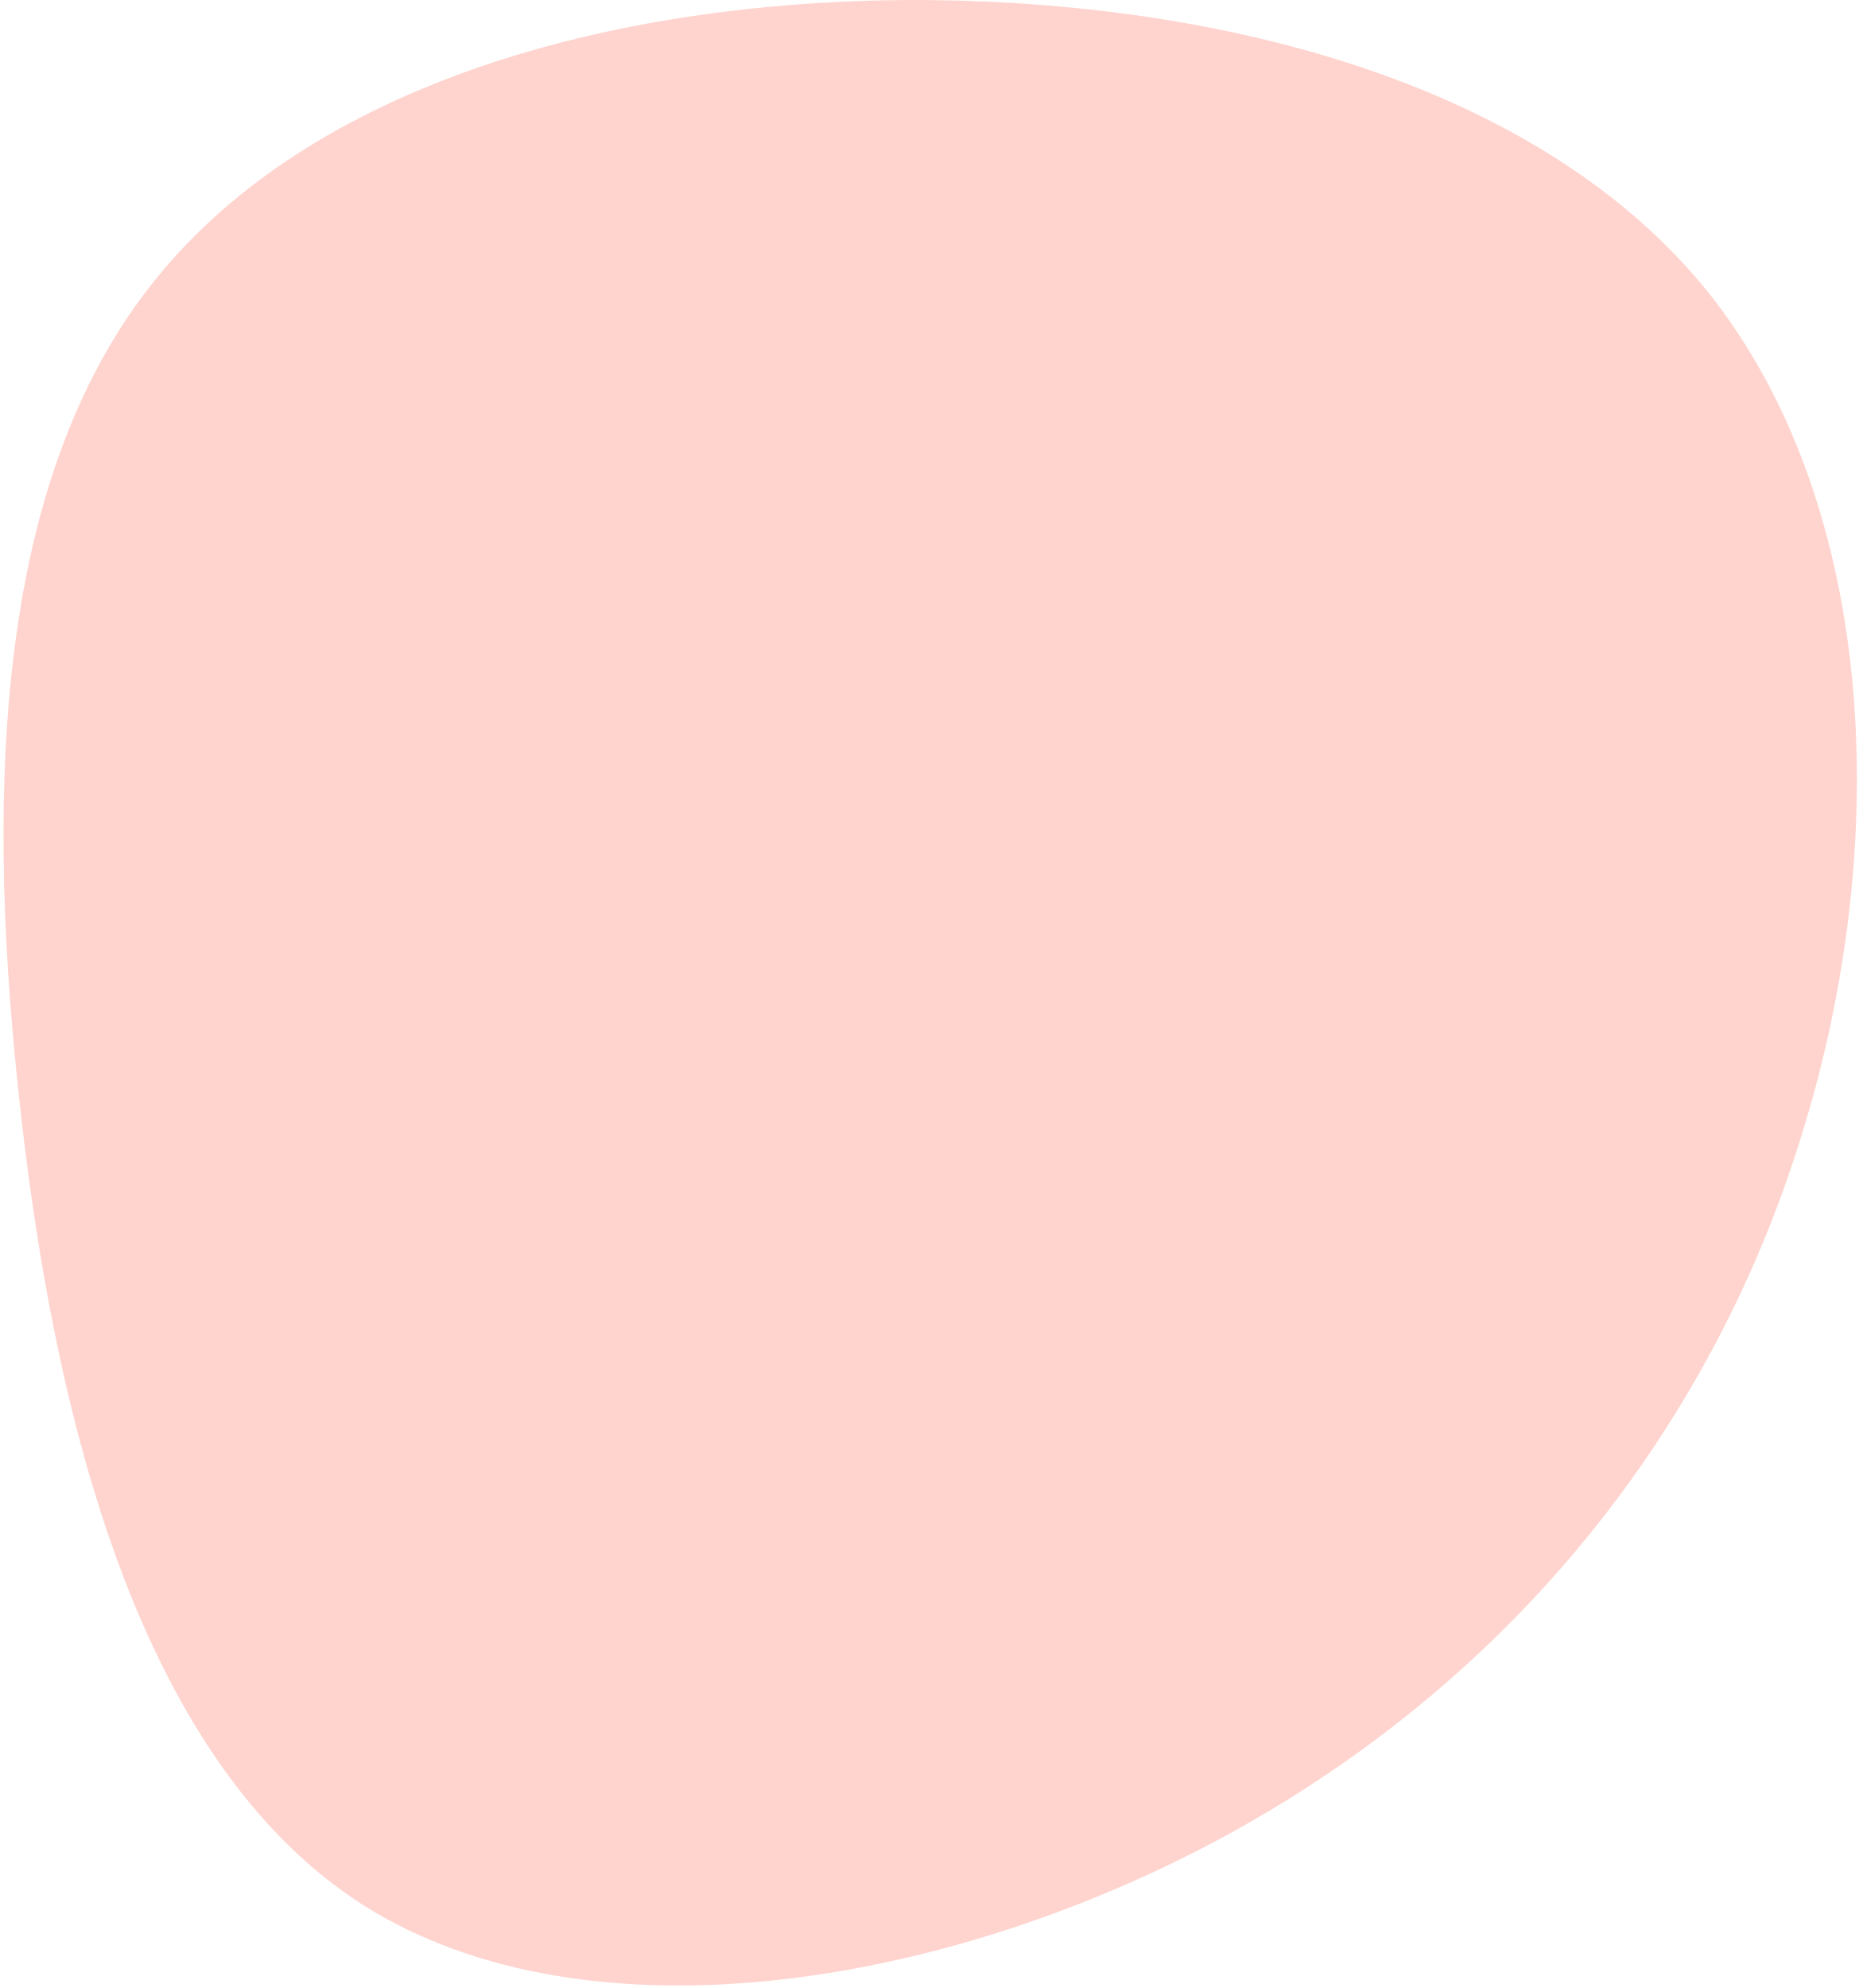
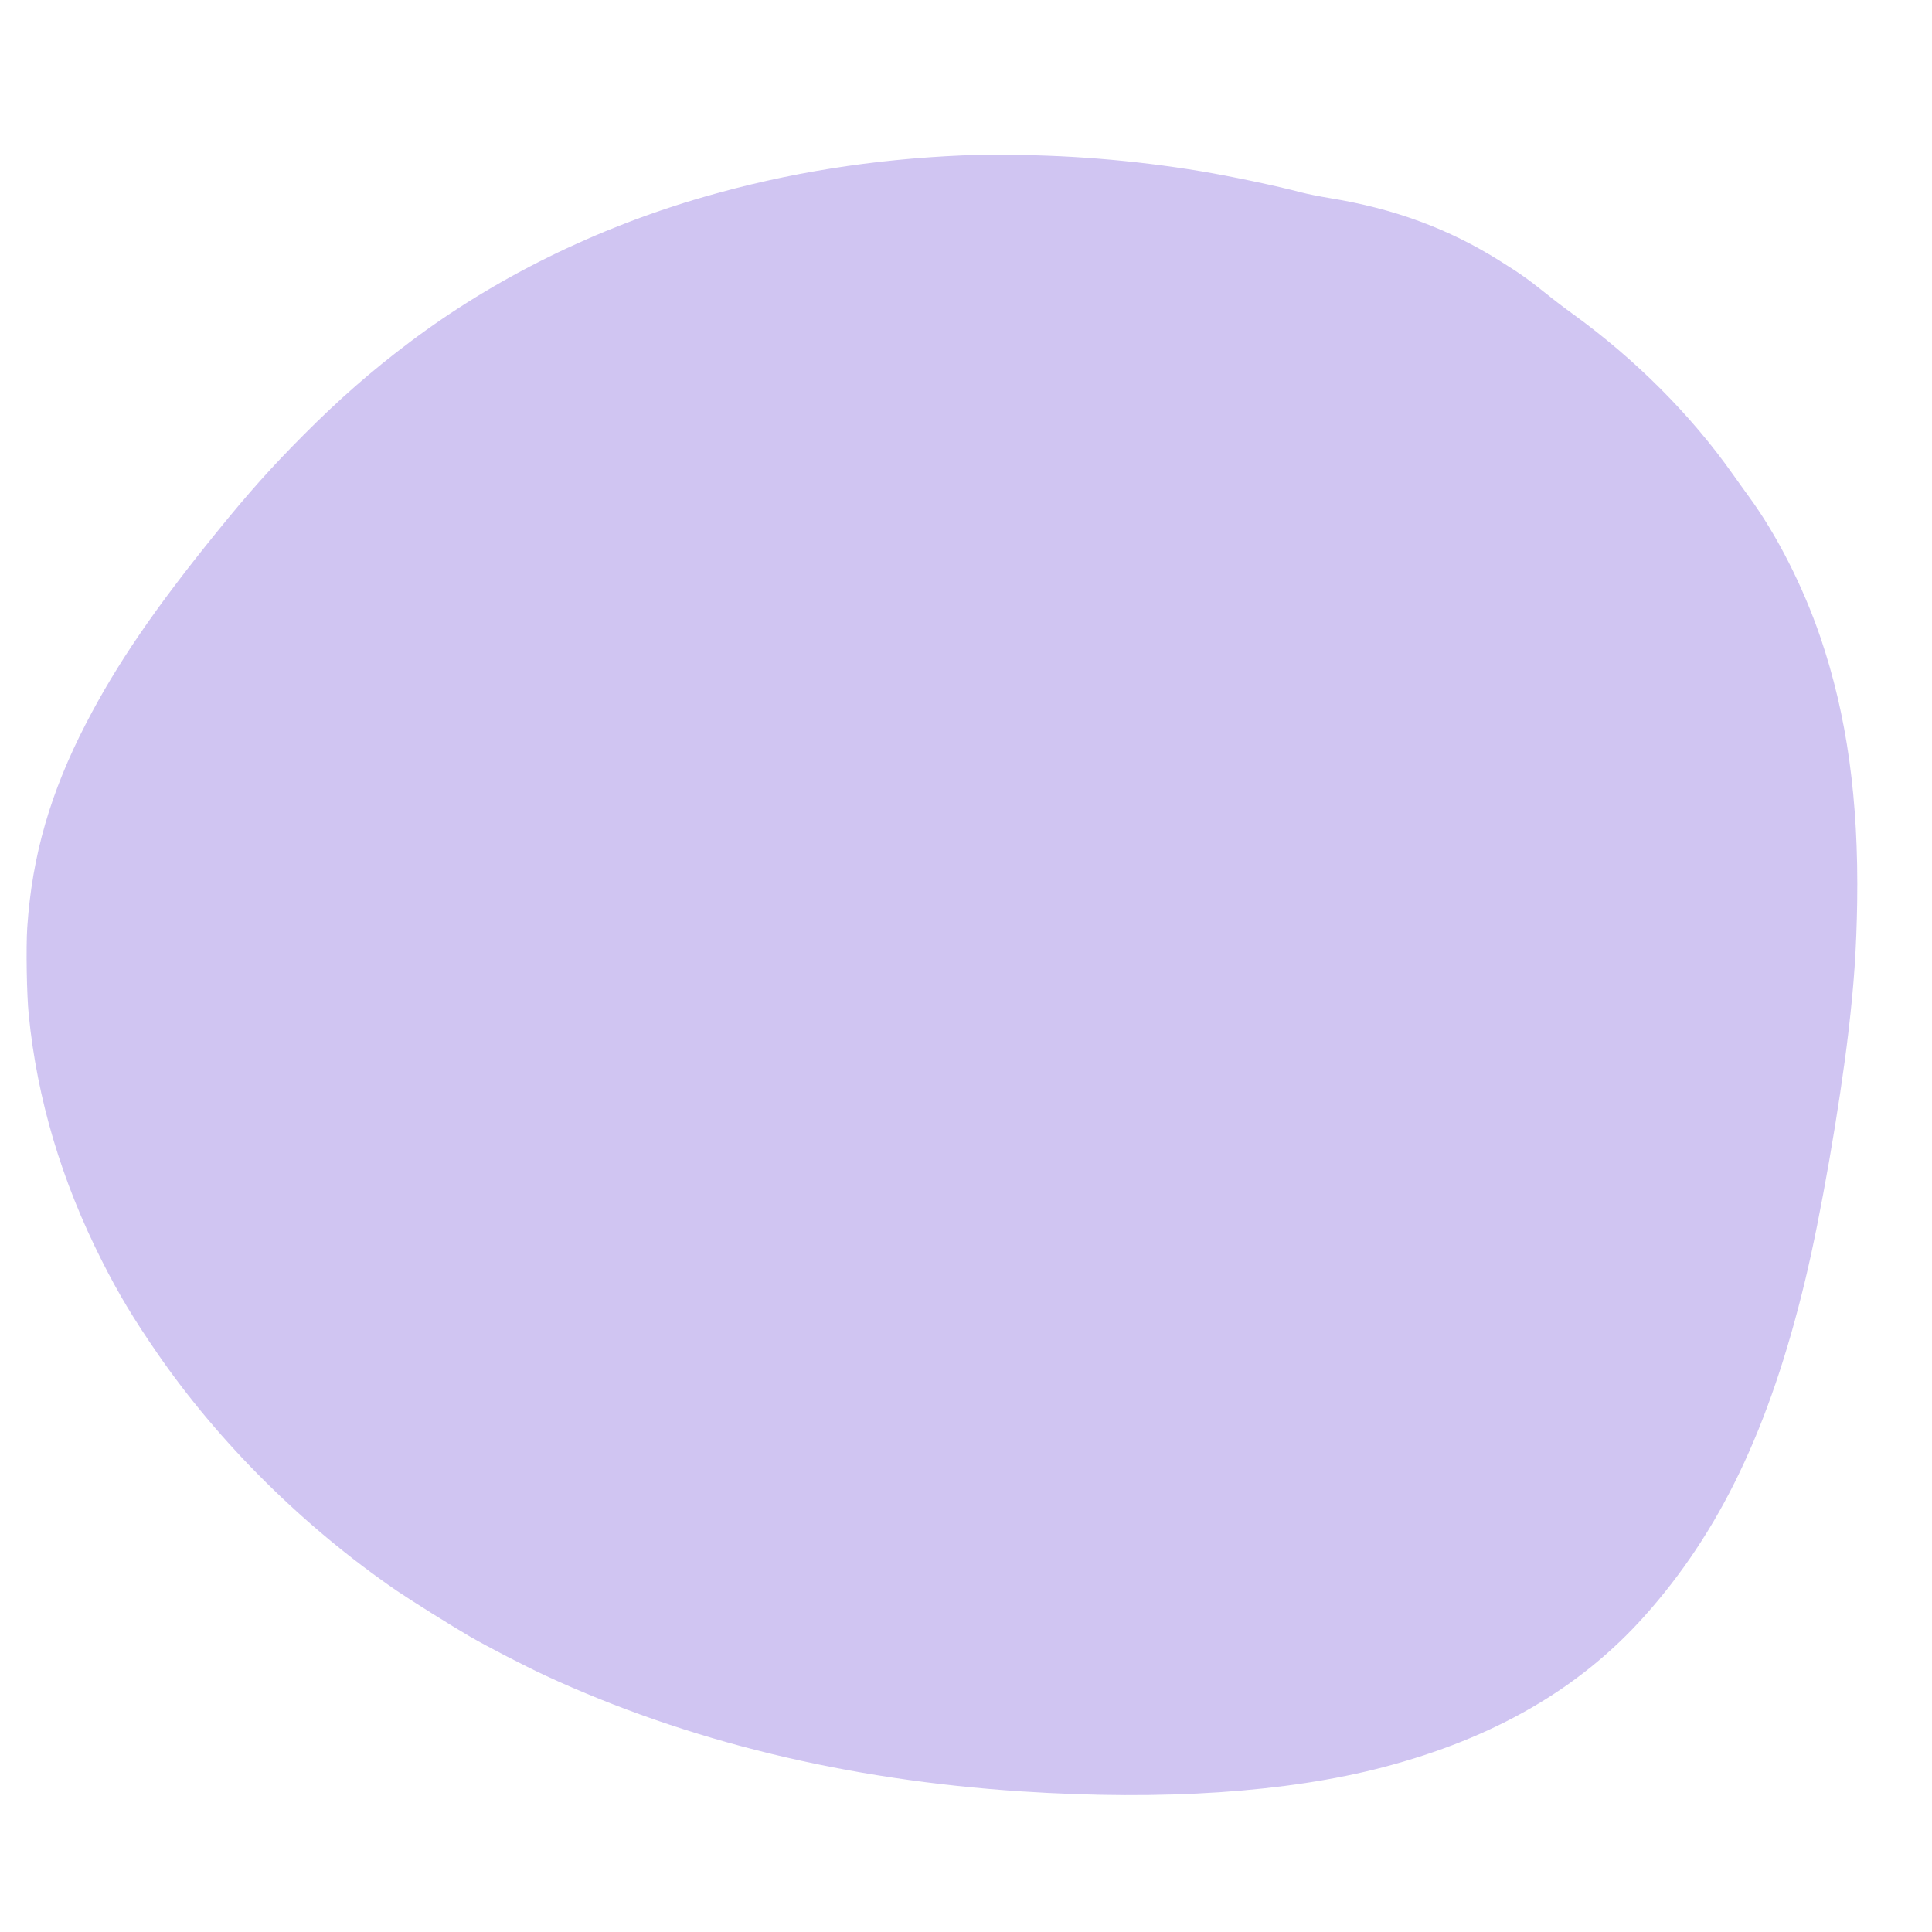
- <svg xmlns="http://www.w3.org/2000/svg" width="459" height="491" viewBox="0 0 459 491" fill="none">
-   <path d="M304.32 452.526C235.082 490.701 145.401 505.671 89.759 470.553C34.206 435.103 13.022 349.654 4.574 269.744C-3.963 190.165 0.235 116.126 38.474 68.935C76.802 21.414 149.679 0.168 225.796 0C301.493 0.074 380.607 20.563 422.153 72.468C463.611 124.704 467.59 208.026 445.016 280.332C422.685 353.059 373.559 414.35 304.32 452.526Z" fill="#FE705A" fill-opacity="0.3" />
+ <svg xmlns="http://www.w3.org/2000/svg" version="1.0" width="480" height="480" viewBox="0 0 2048 2048" preserveAspectRatio="xMidYMid meet">
+   <g transform="translate(0,2048) scale(0.1,-0.1)" fill="#000000" stroke="none">
+     <path d="M10210 18833 c-961 -41 -1859 -184 -2740 -438 -1148 -330 -2224 -861 -3132 -1546 -400 -301 -743 -601 -1118 -978 -341 -342 -586 -616 -926 -1036 -655 -808 -1055 -1393 -1380 -2020 -379 -731 -574 -1404 -625 -2165 -14 -217 -6 -714 16 -930 89 -892 347 -1758 775 -2605 178 -353 334 -612 584 -975 655 -952 1552 -1843 2541 -2522 148 -101 582 -373 780 -488 187 -108 574 -308 795 -411 1505 -697 3196 -1108 5053 -1229 1504 -98 2808 -10 3827 256 1175 308 2081 831 2769 1599 803 897 1329 1995 1706 3561 163 675 365 1834 459 2634 60 509 85 883 93 1375 16 1087 -108 1982 -390 2810 -186 544 -462 1086 -761 1495 -35 47 -111 154 -171 238 -443 626 -1025 1209 -1686 1689 -85 61 -218 162 -295 225 -188 150 -264 204 -484 342 -544 342 -1123 555 -1805 666 -104 17 -239 44 -300 60 -267 71 -750 172 -1065 225 -722 119 -1446 177 -2165 173 -159 -1 -319 -3 -355 -5z" fill="#613CD2" fill-opacity="0.3" />
+   </g>
</svg>
